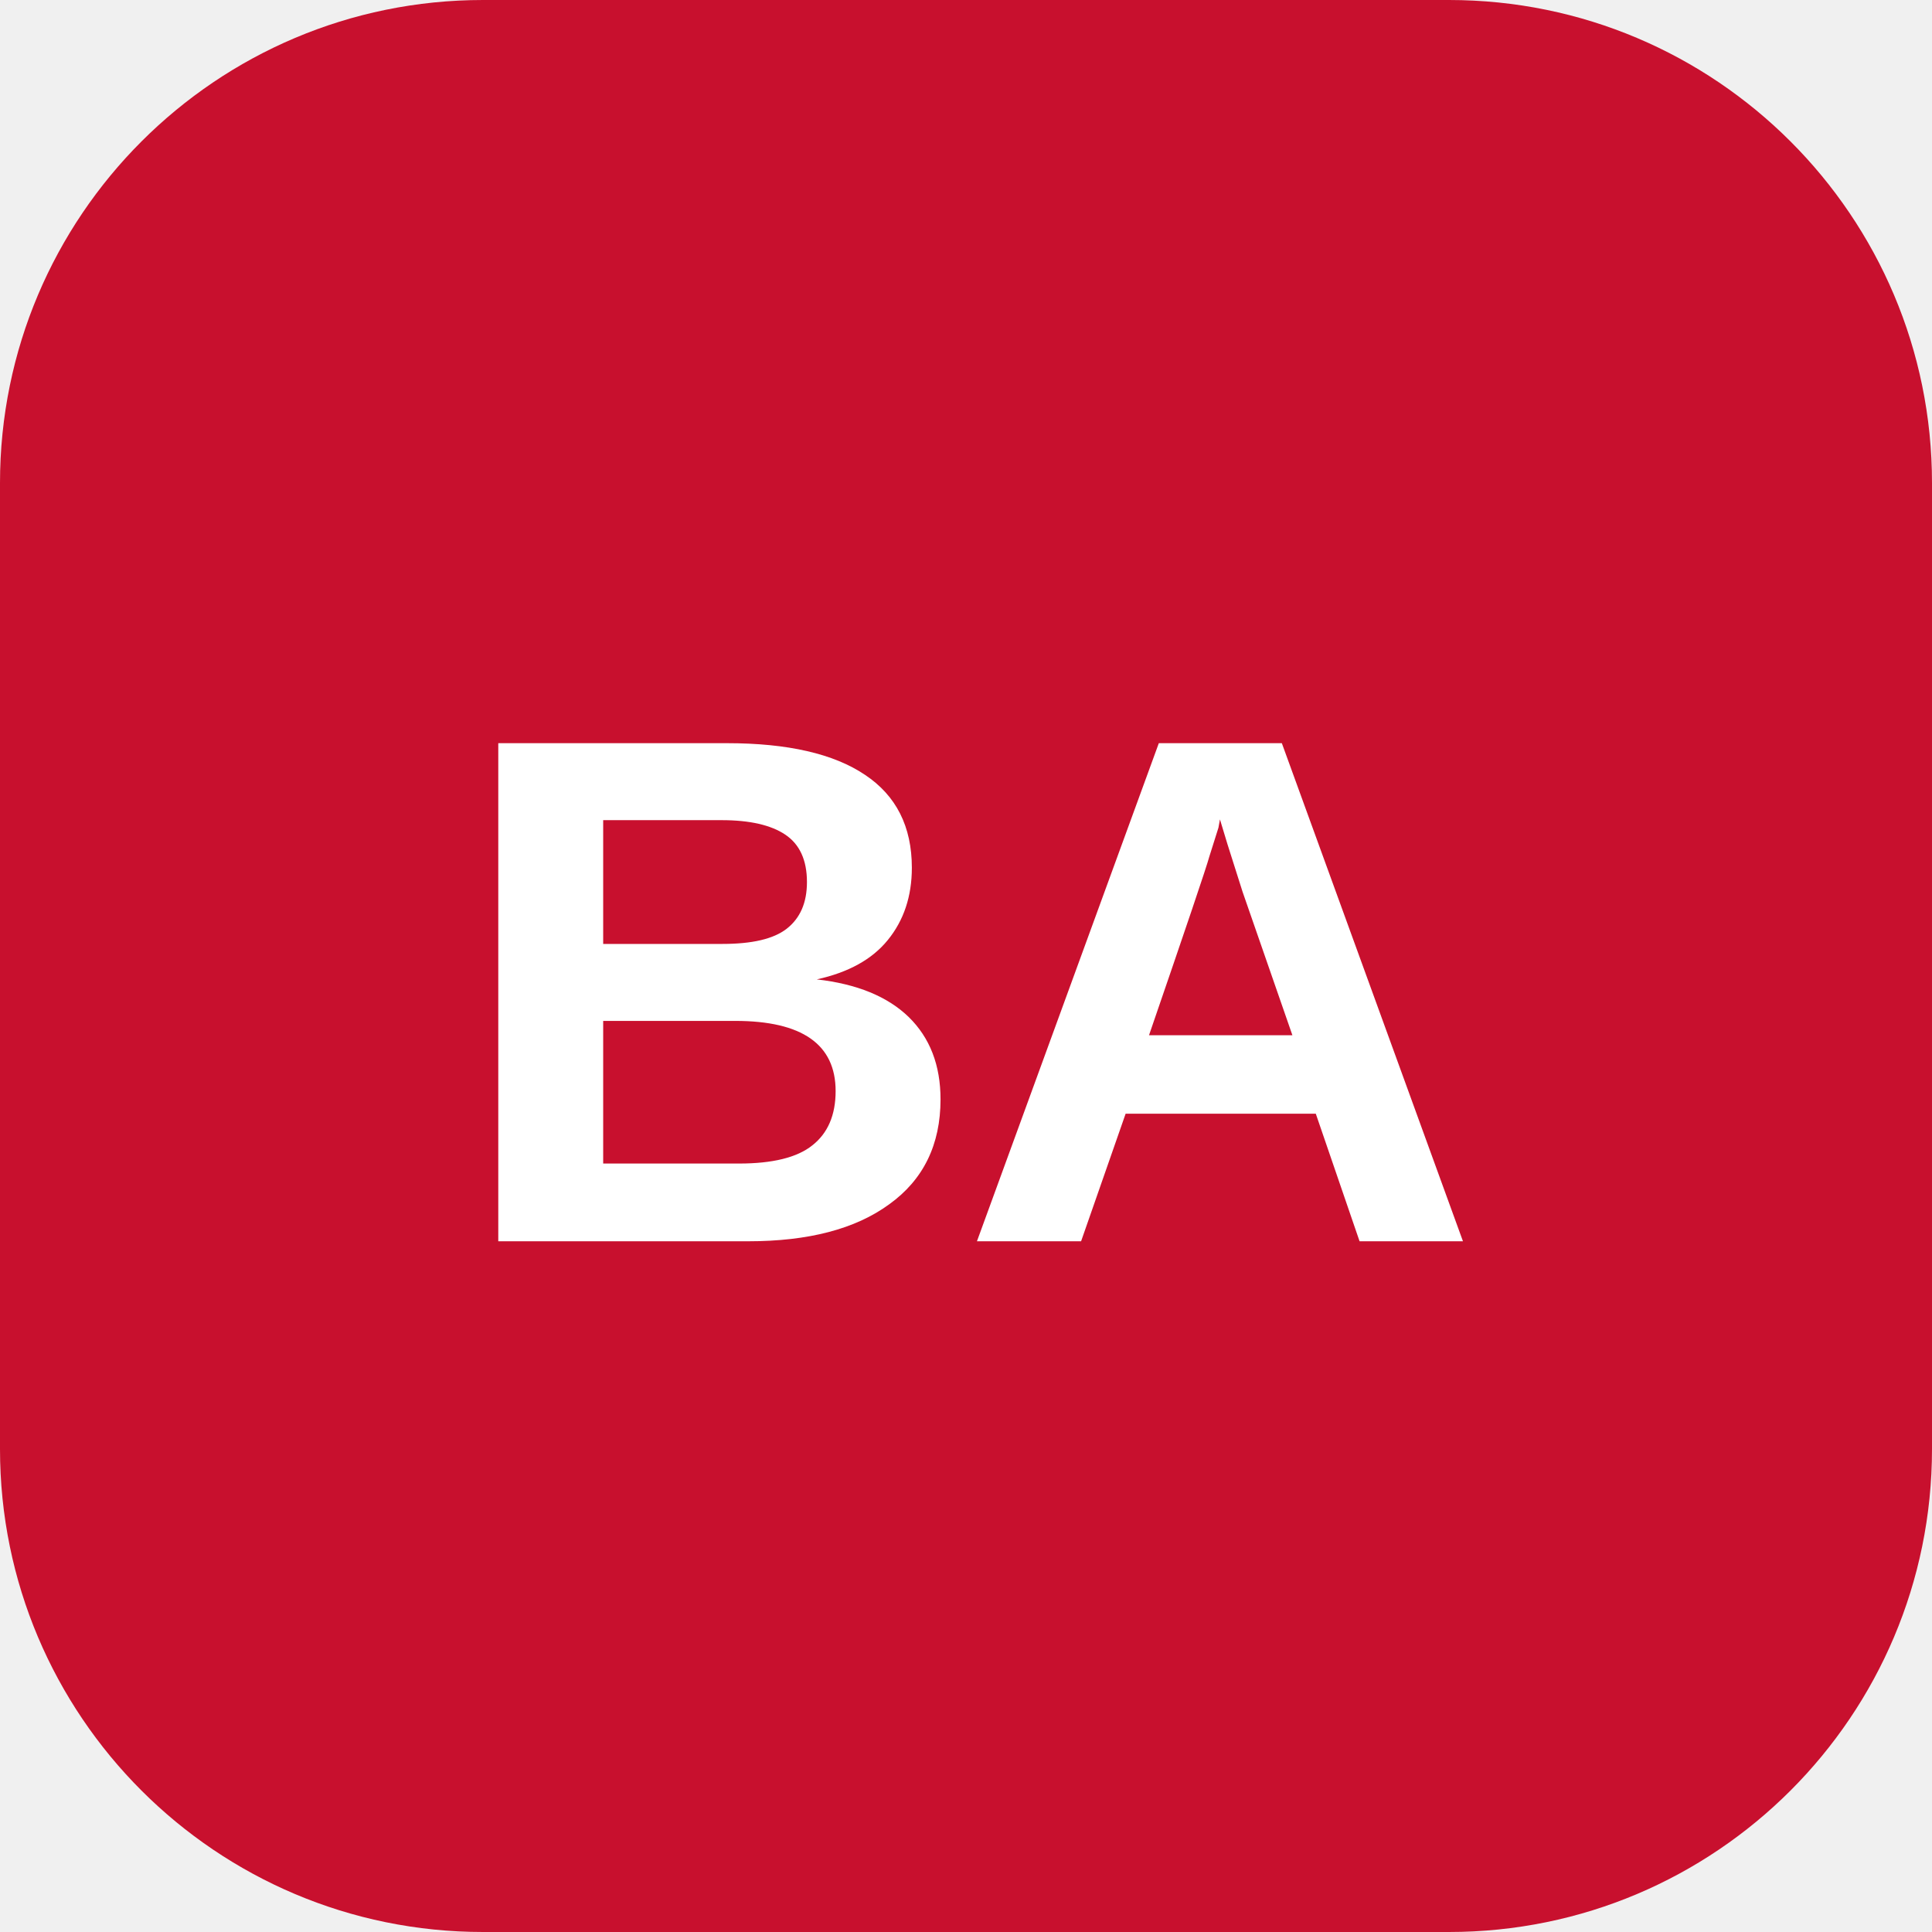
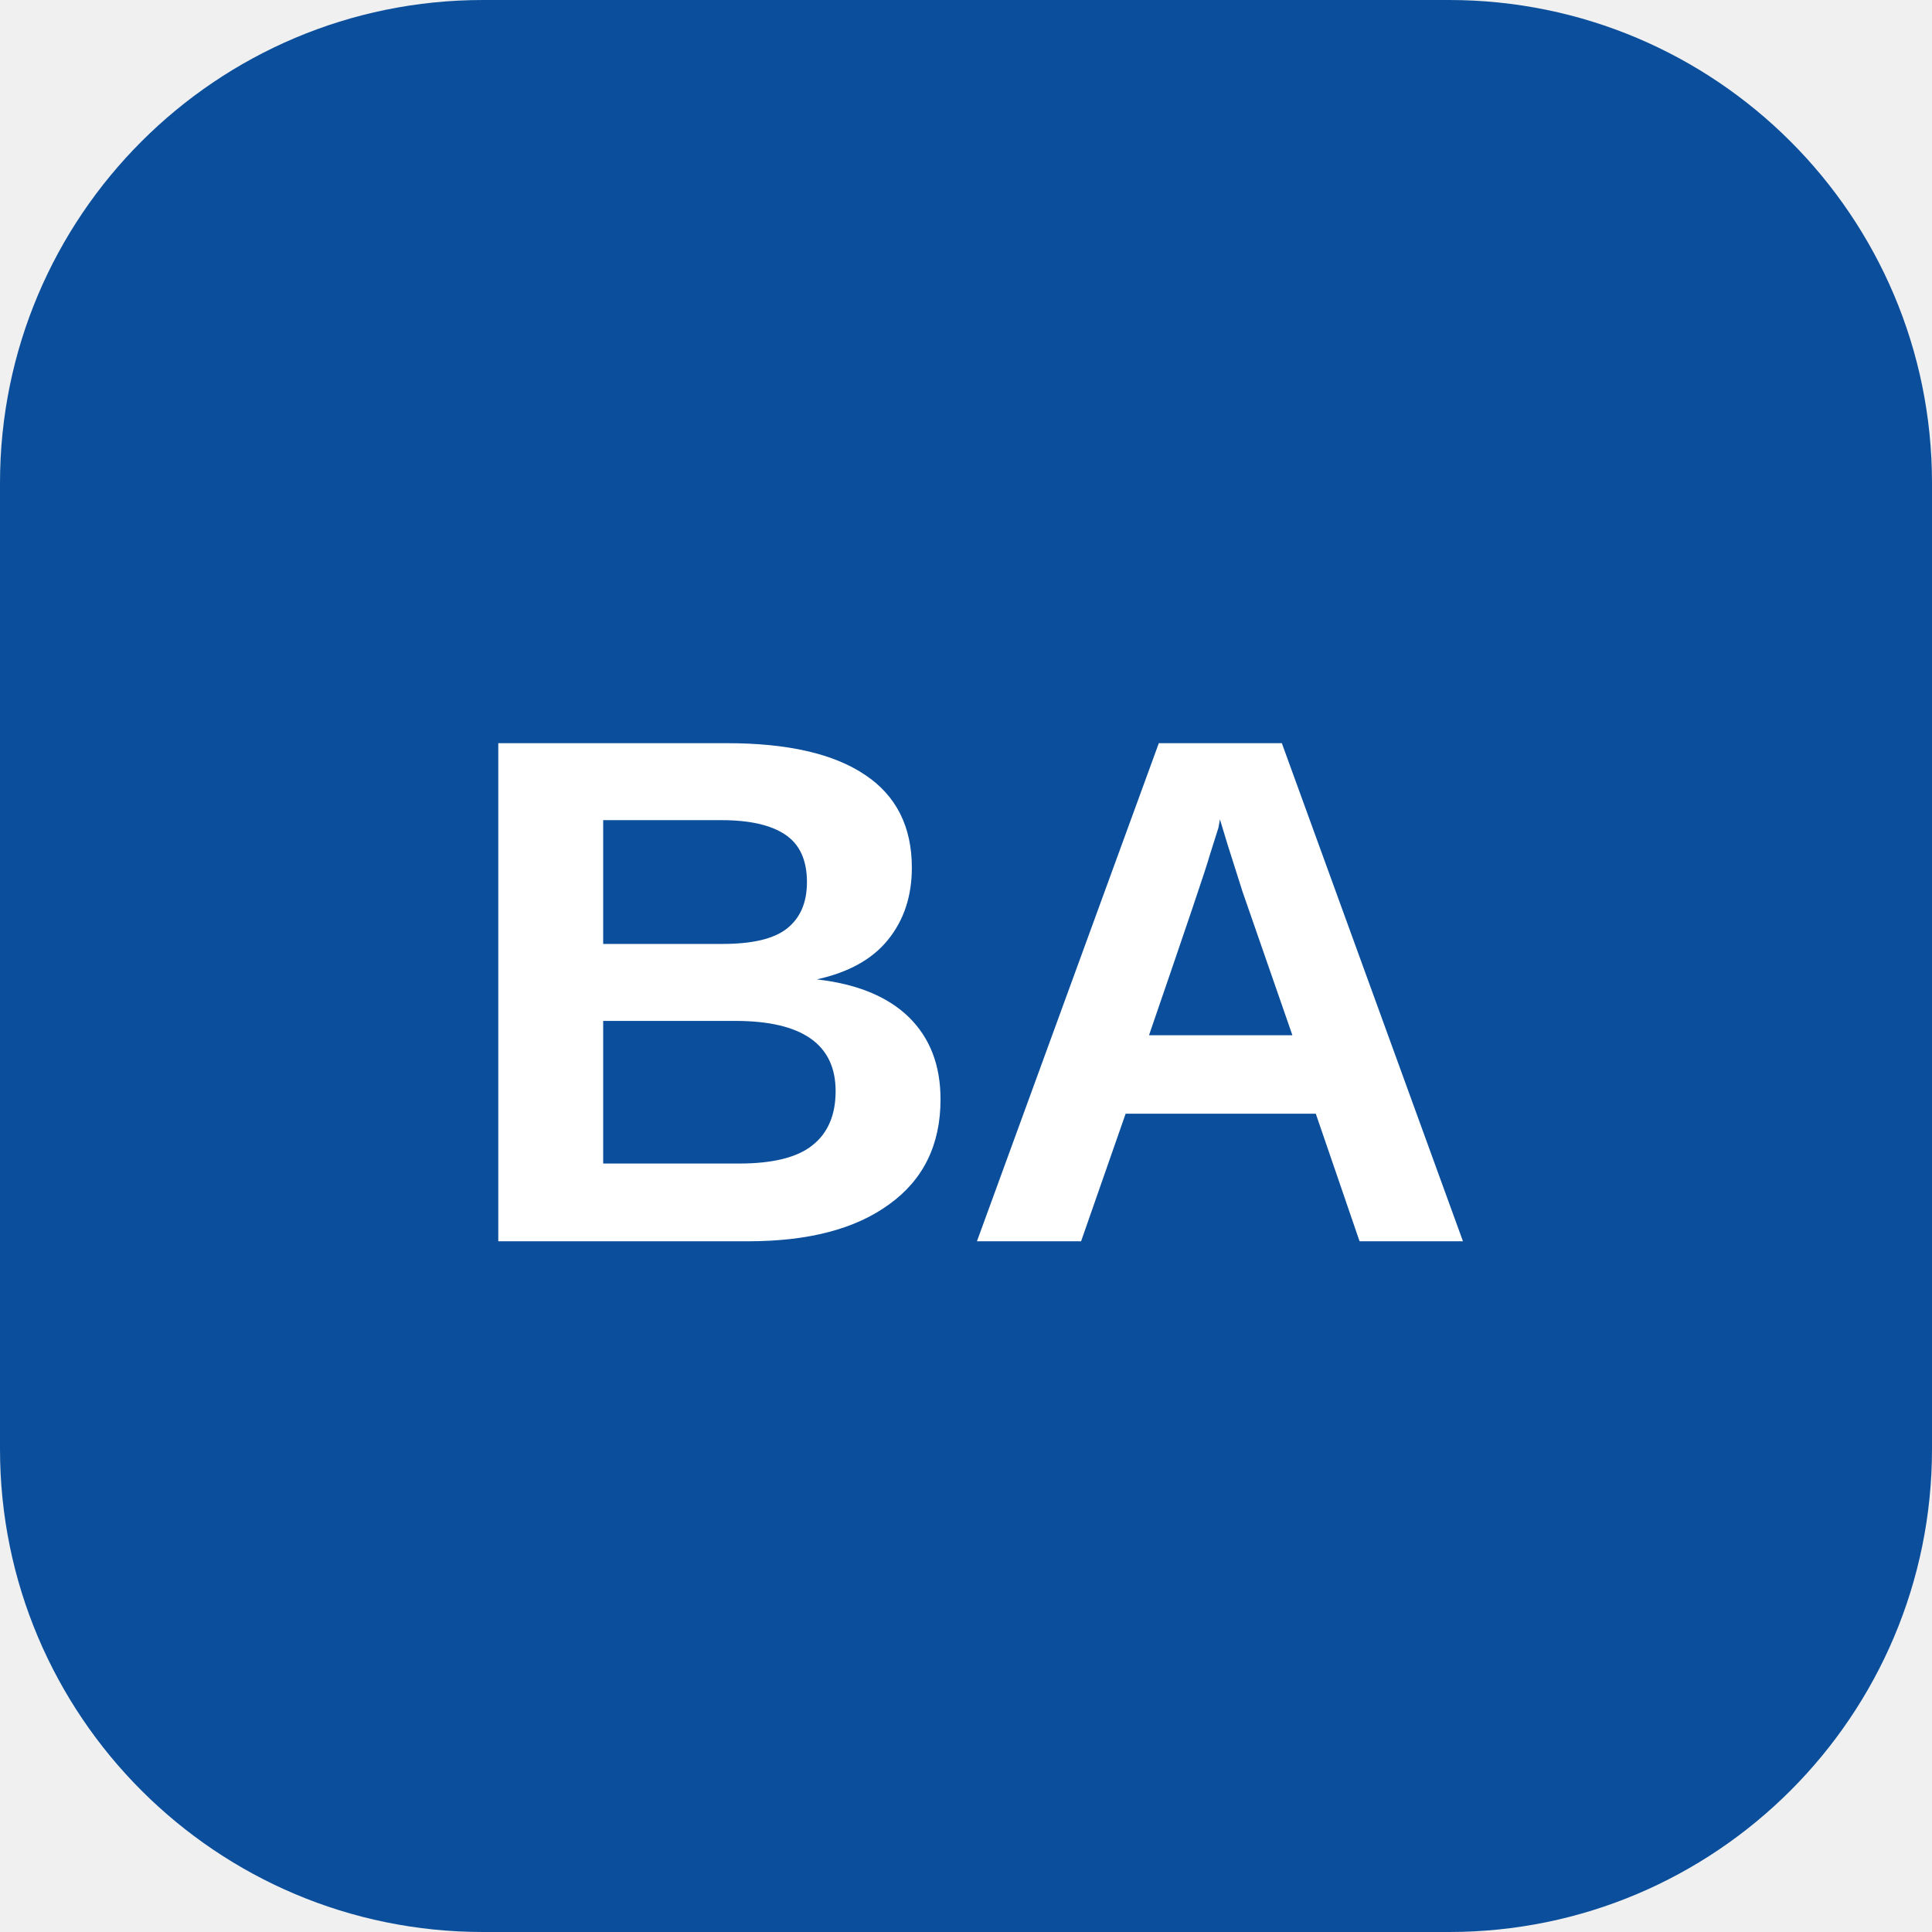
<svg xmlns="http://www.w3.org/2000/svg" width="40" height="40" viewBox="0 0 40 40">
-   <rect width="40" height="40" rx="10" fill="#C8102E" />
+   <rect width="40" height="40" rx="10" fill="#0B4F9C" />
  <text x="20" y="20.5" text-anchor="middle" dominant-baseline="central" font-size="15" letter-spacing="-.3" fill="#fff" font-family="Nunito, 'Avenir Next', 'Helvetica Neue', Arial, sans-serif" font-weight="800">BA</text>
</svg>
